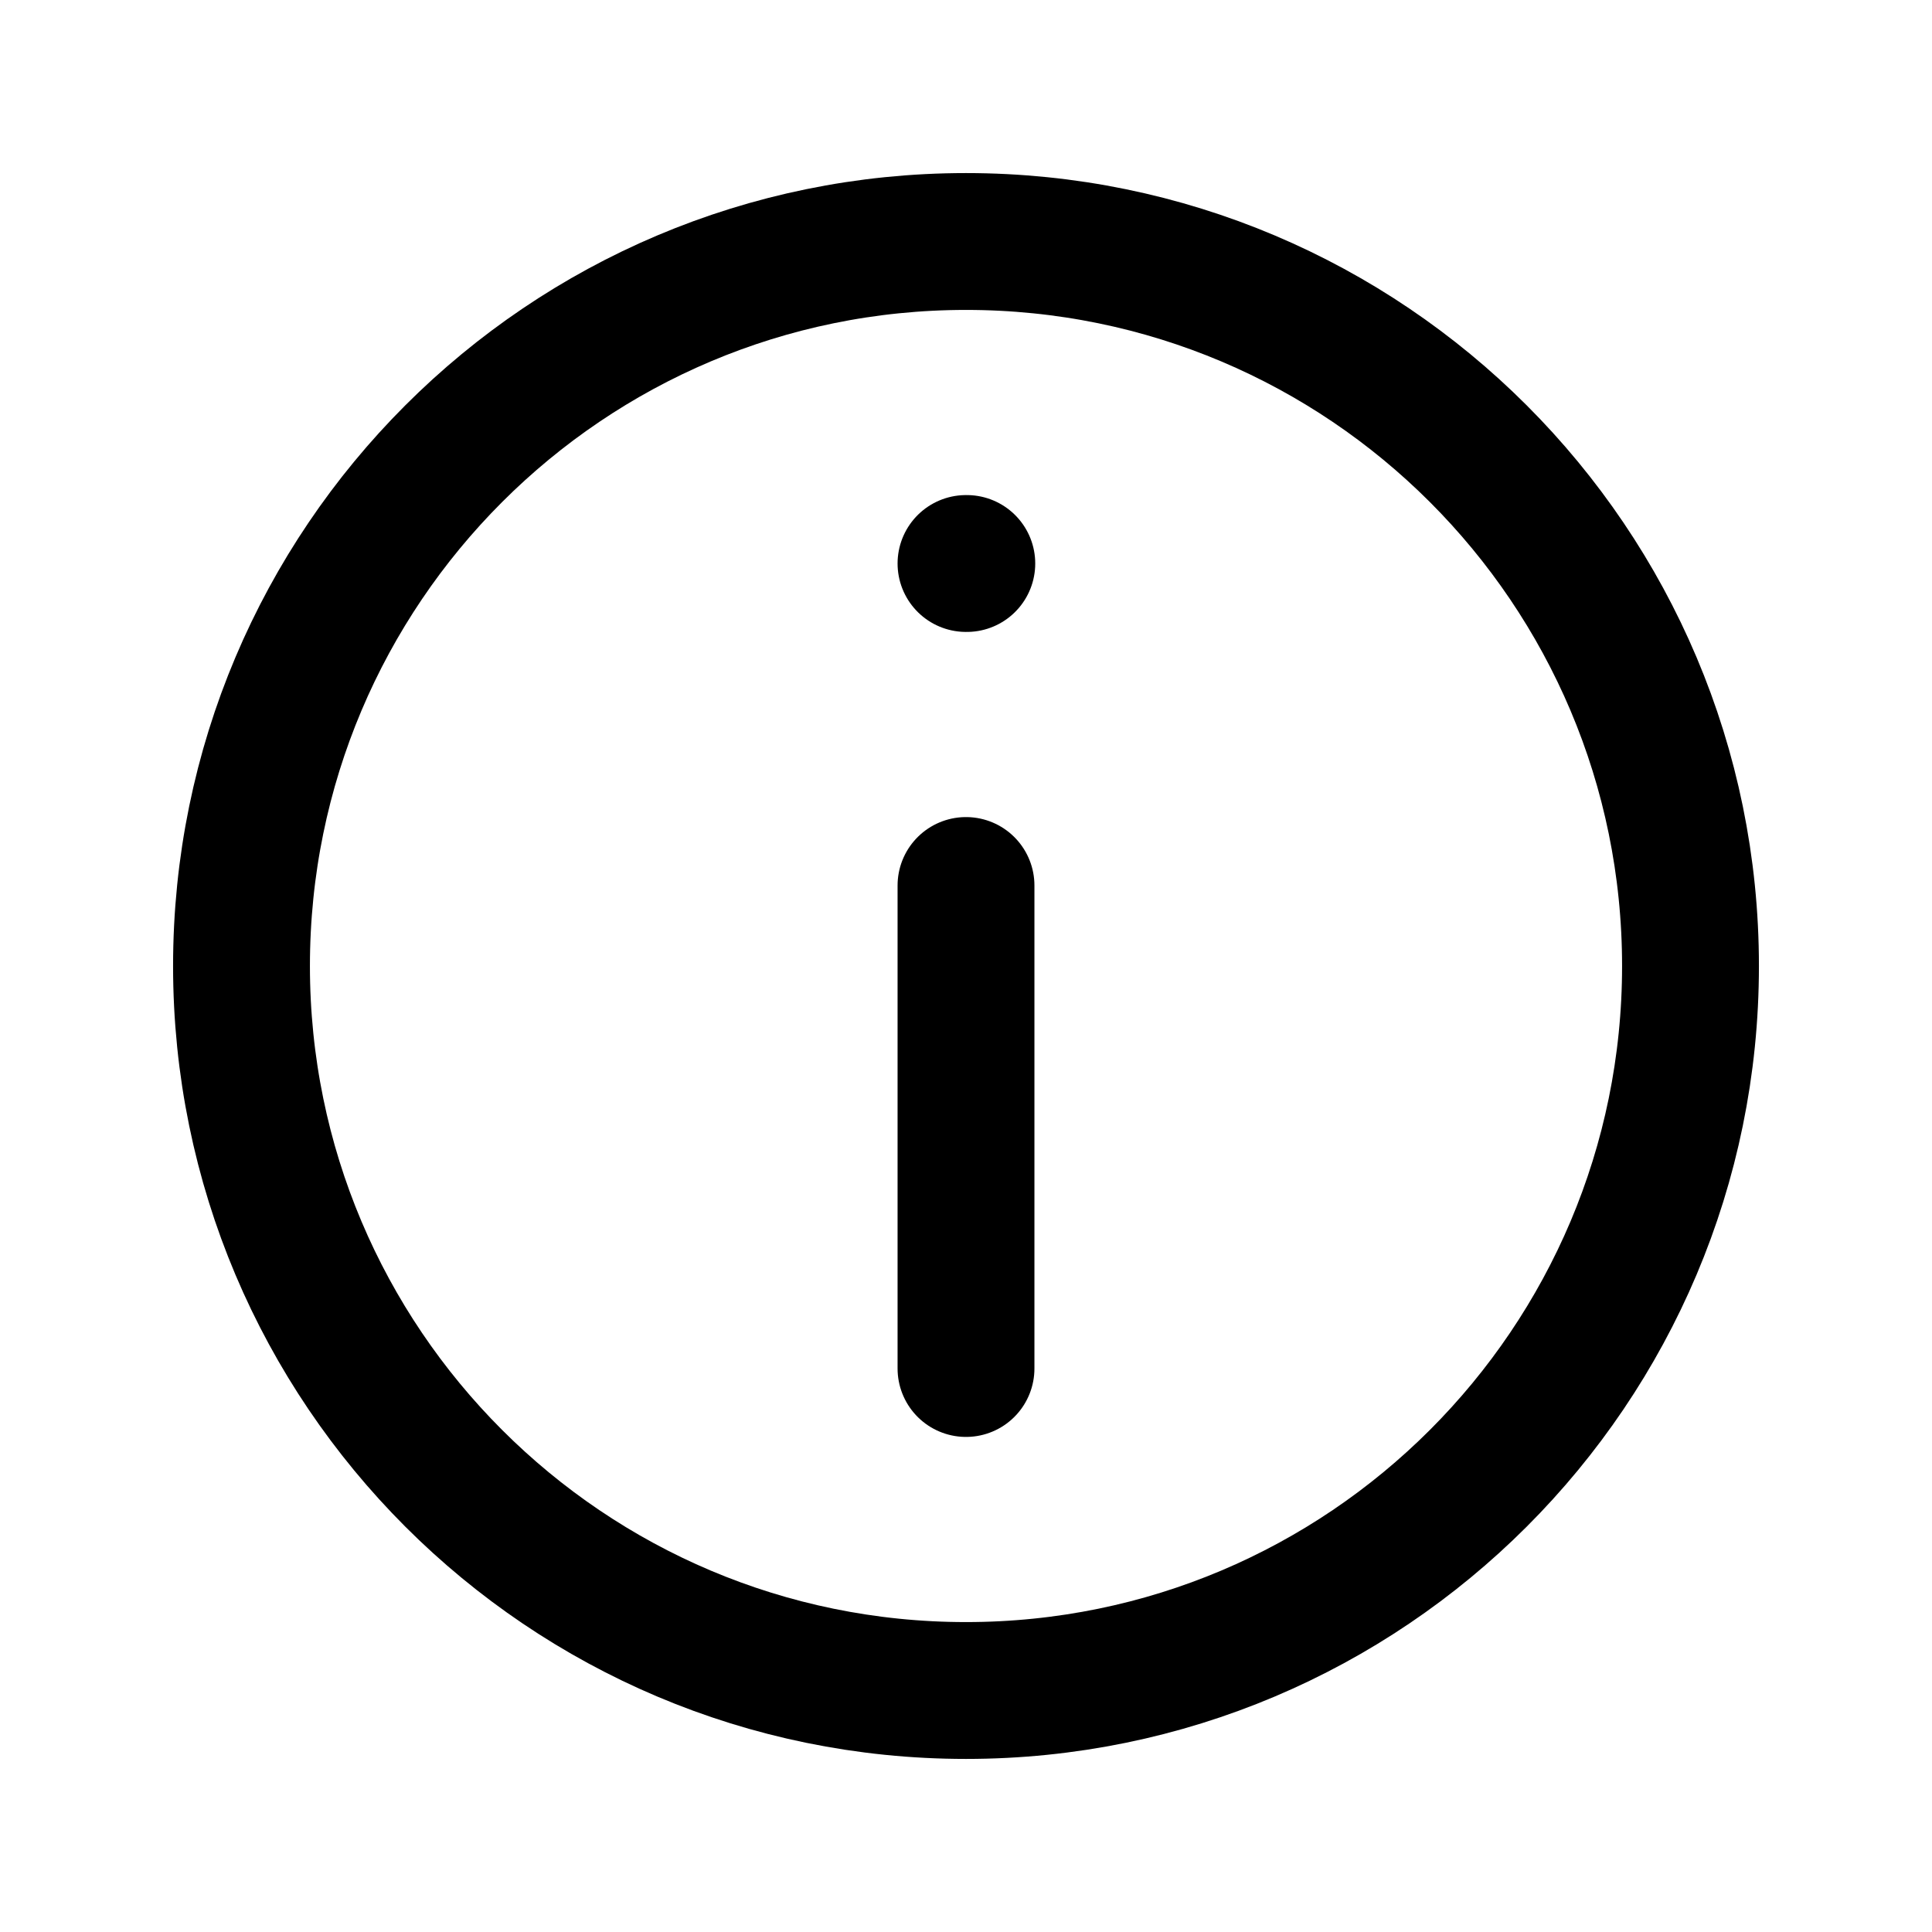
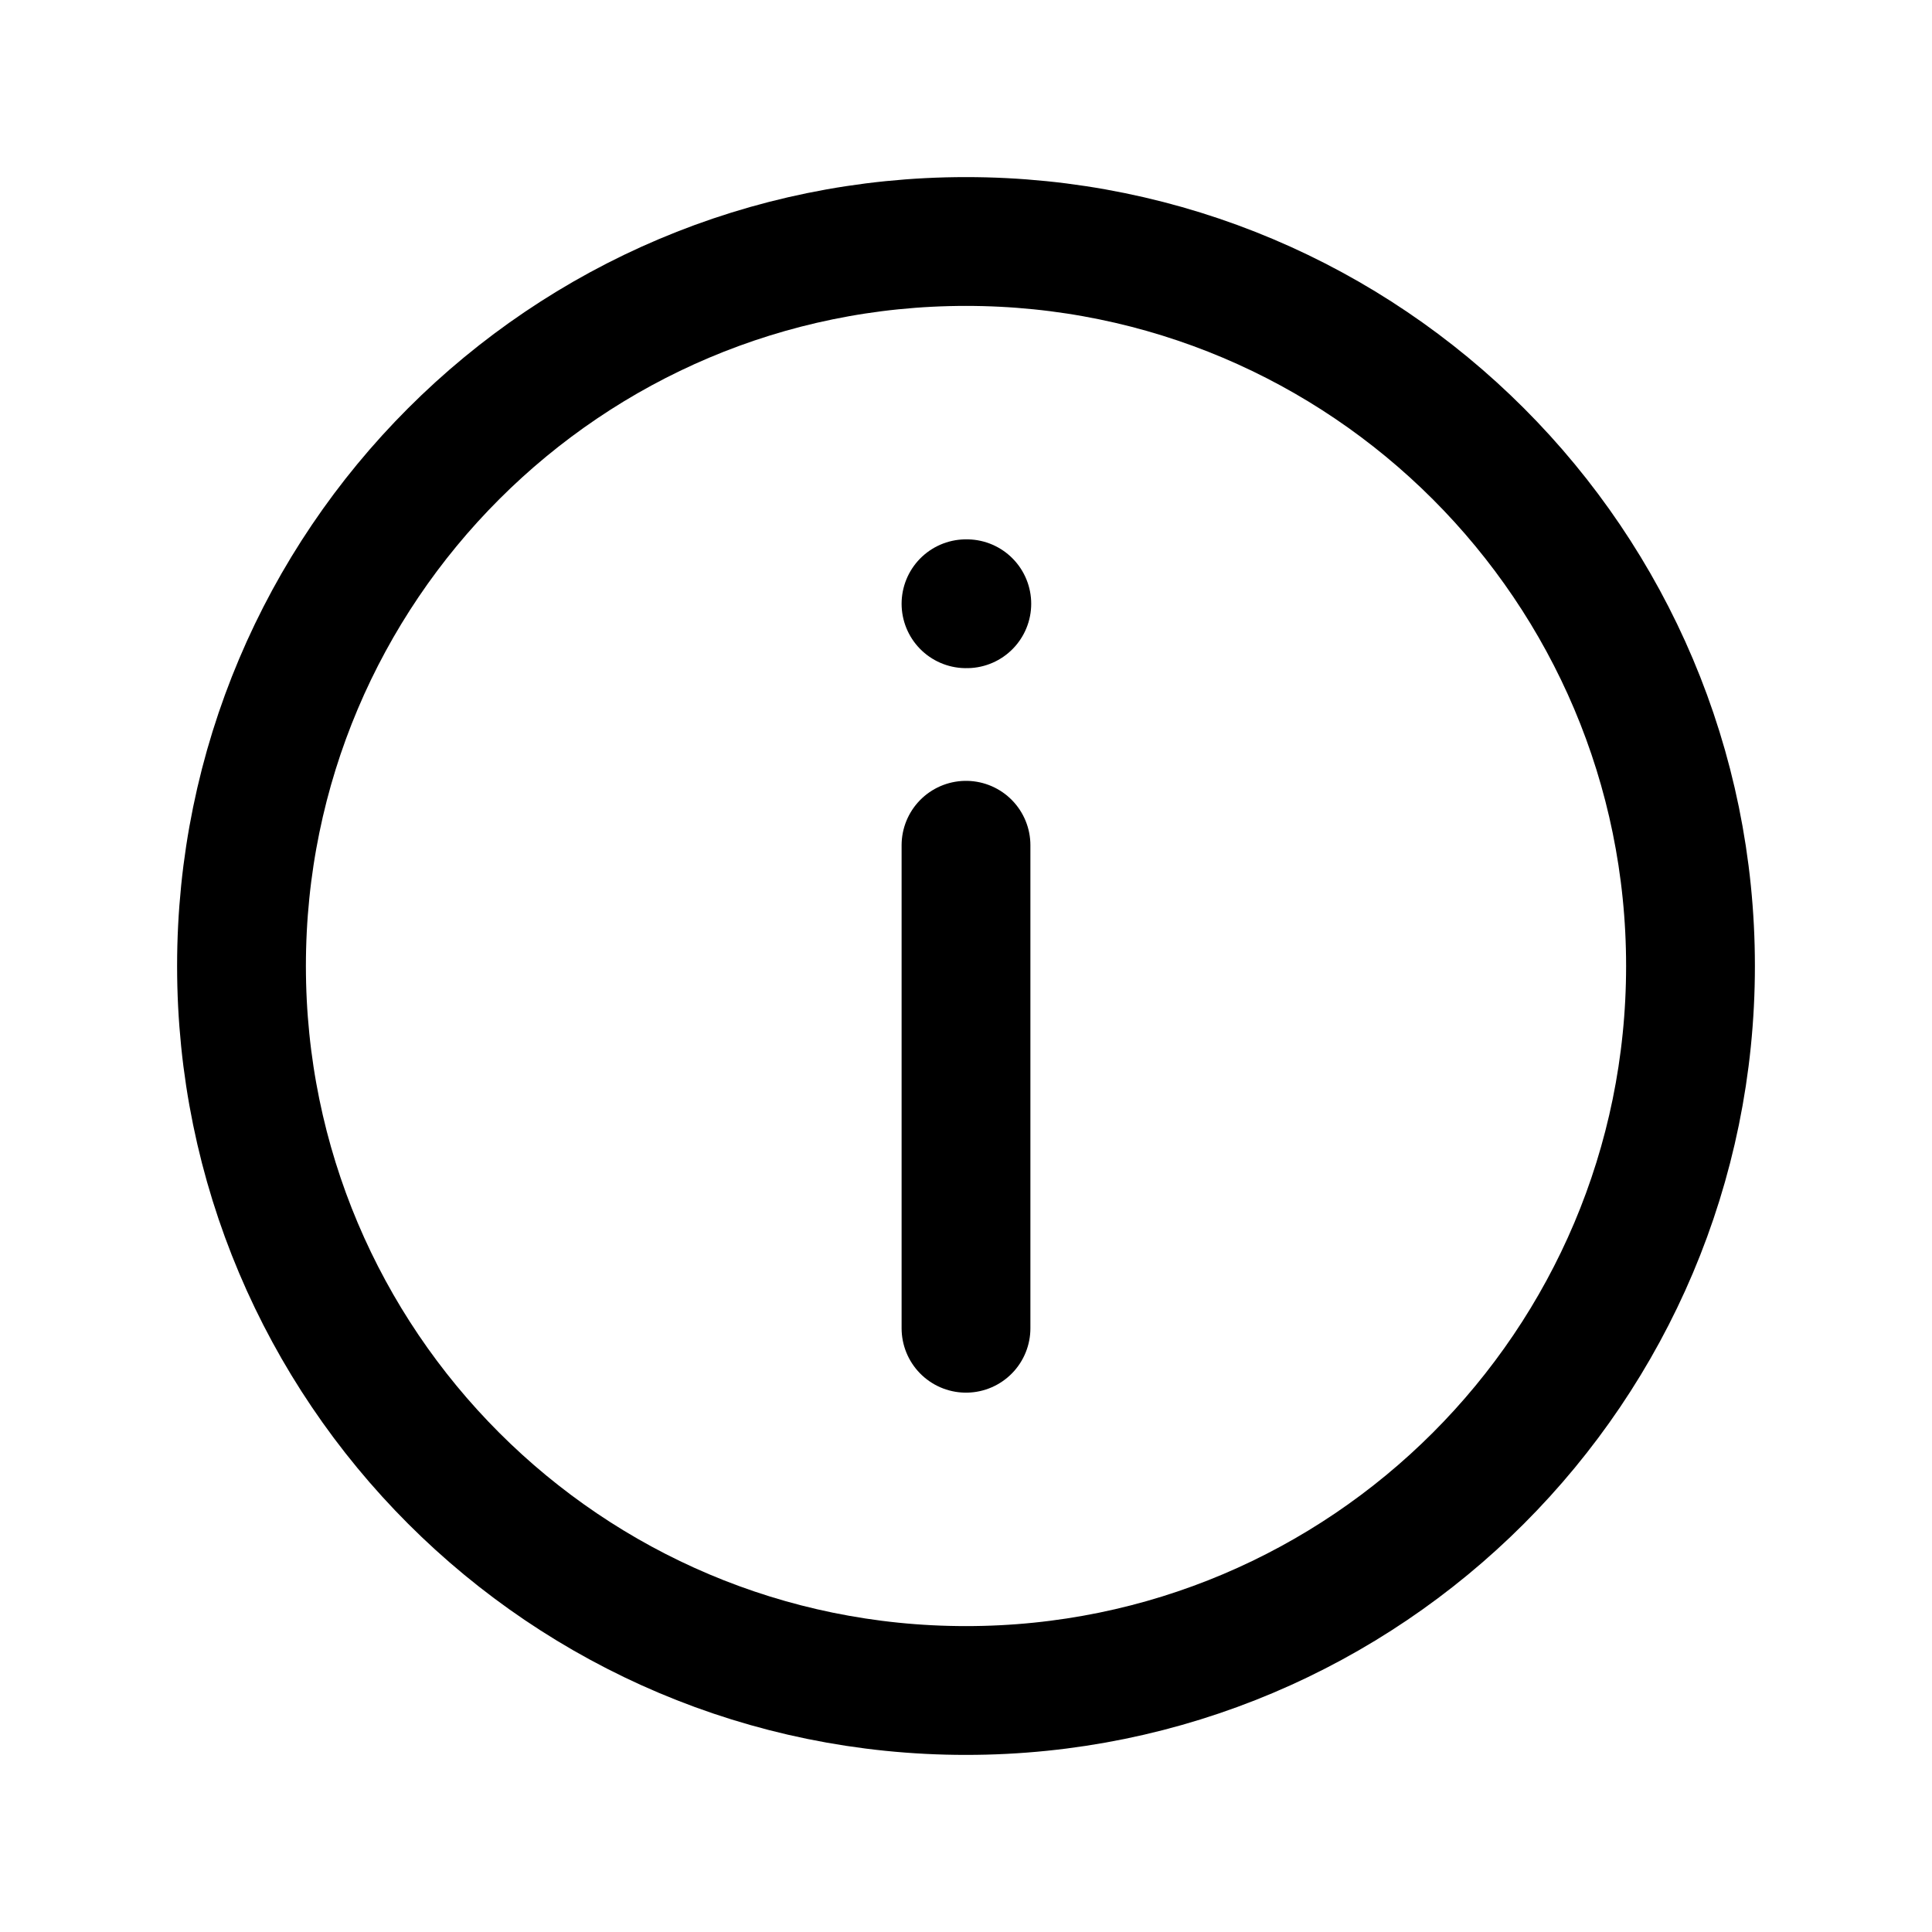
- <svg xmlns="http://www.w3.org/2000/svg" viewBox="0 0 24 24" fill="none" stroke="currentColor" stroke-width="1.7" stroke-linecap="round" stroke-linejoin="round">
-   <path id="part0" d="M21 12a9 9 0 1 1-18 0 9 9 0 0 1 18 0Z" />
-   <path id="part1" d="M12 11v6 M12 7h.01" />
+ <svg xmlns="http://www.w3.org/2000/svg" viewBox="0 0 24 24" fill="none" stroke="currentColor" stroke-width="1.6" stroke-linecap="round" stroke-linejoin="round">
+   <path id="outline" d="M21 12a9 9 0 1 1-18 0a9 9 0 1 1 18 0M12 10.5v6M12 7.5h.01" />
</svg>
